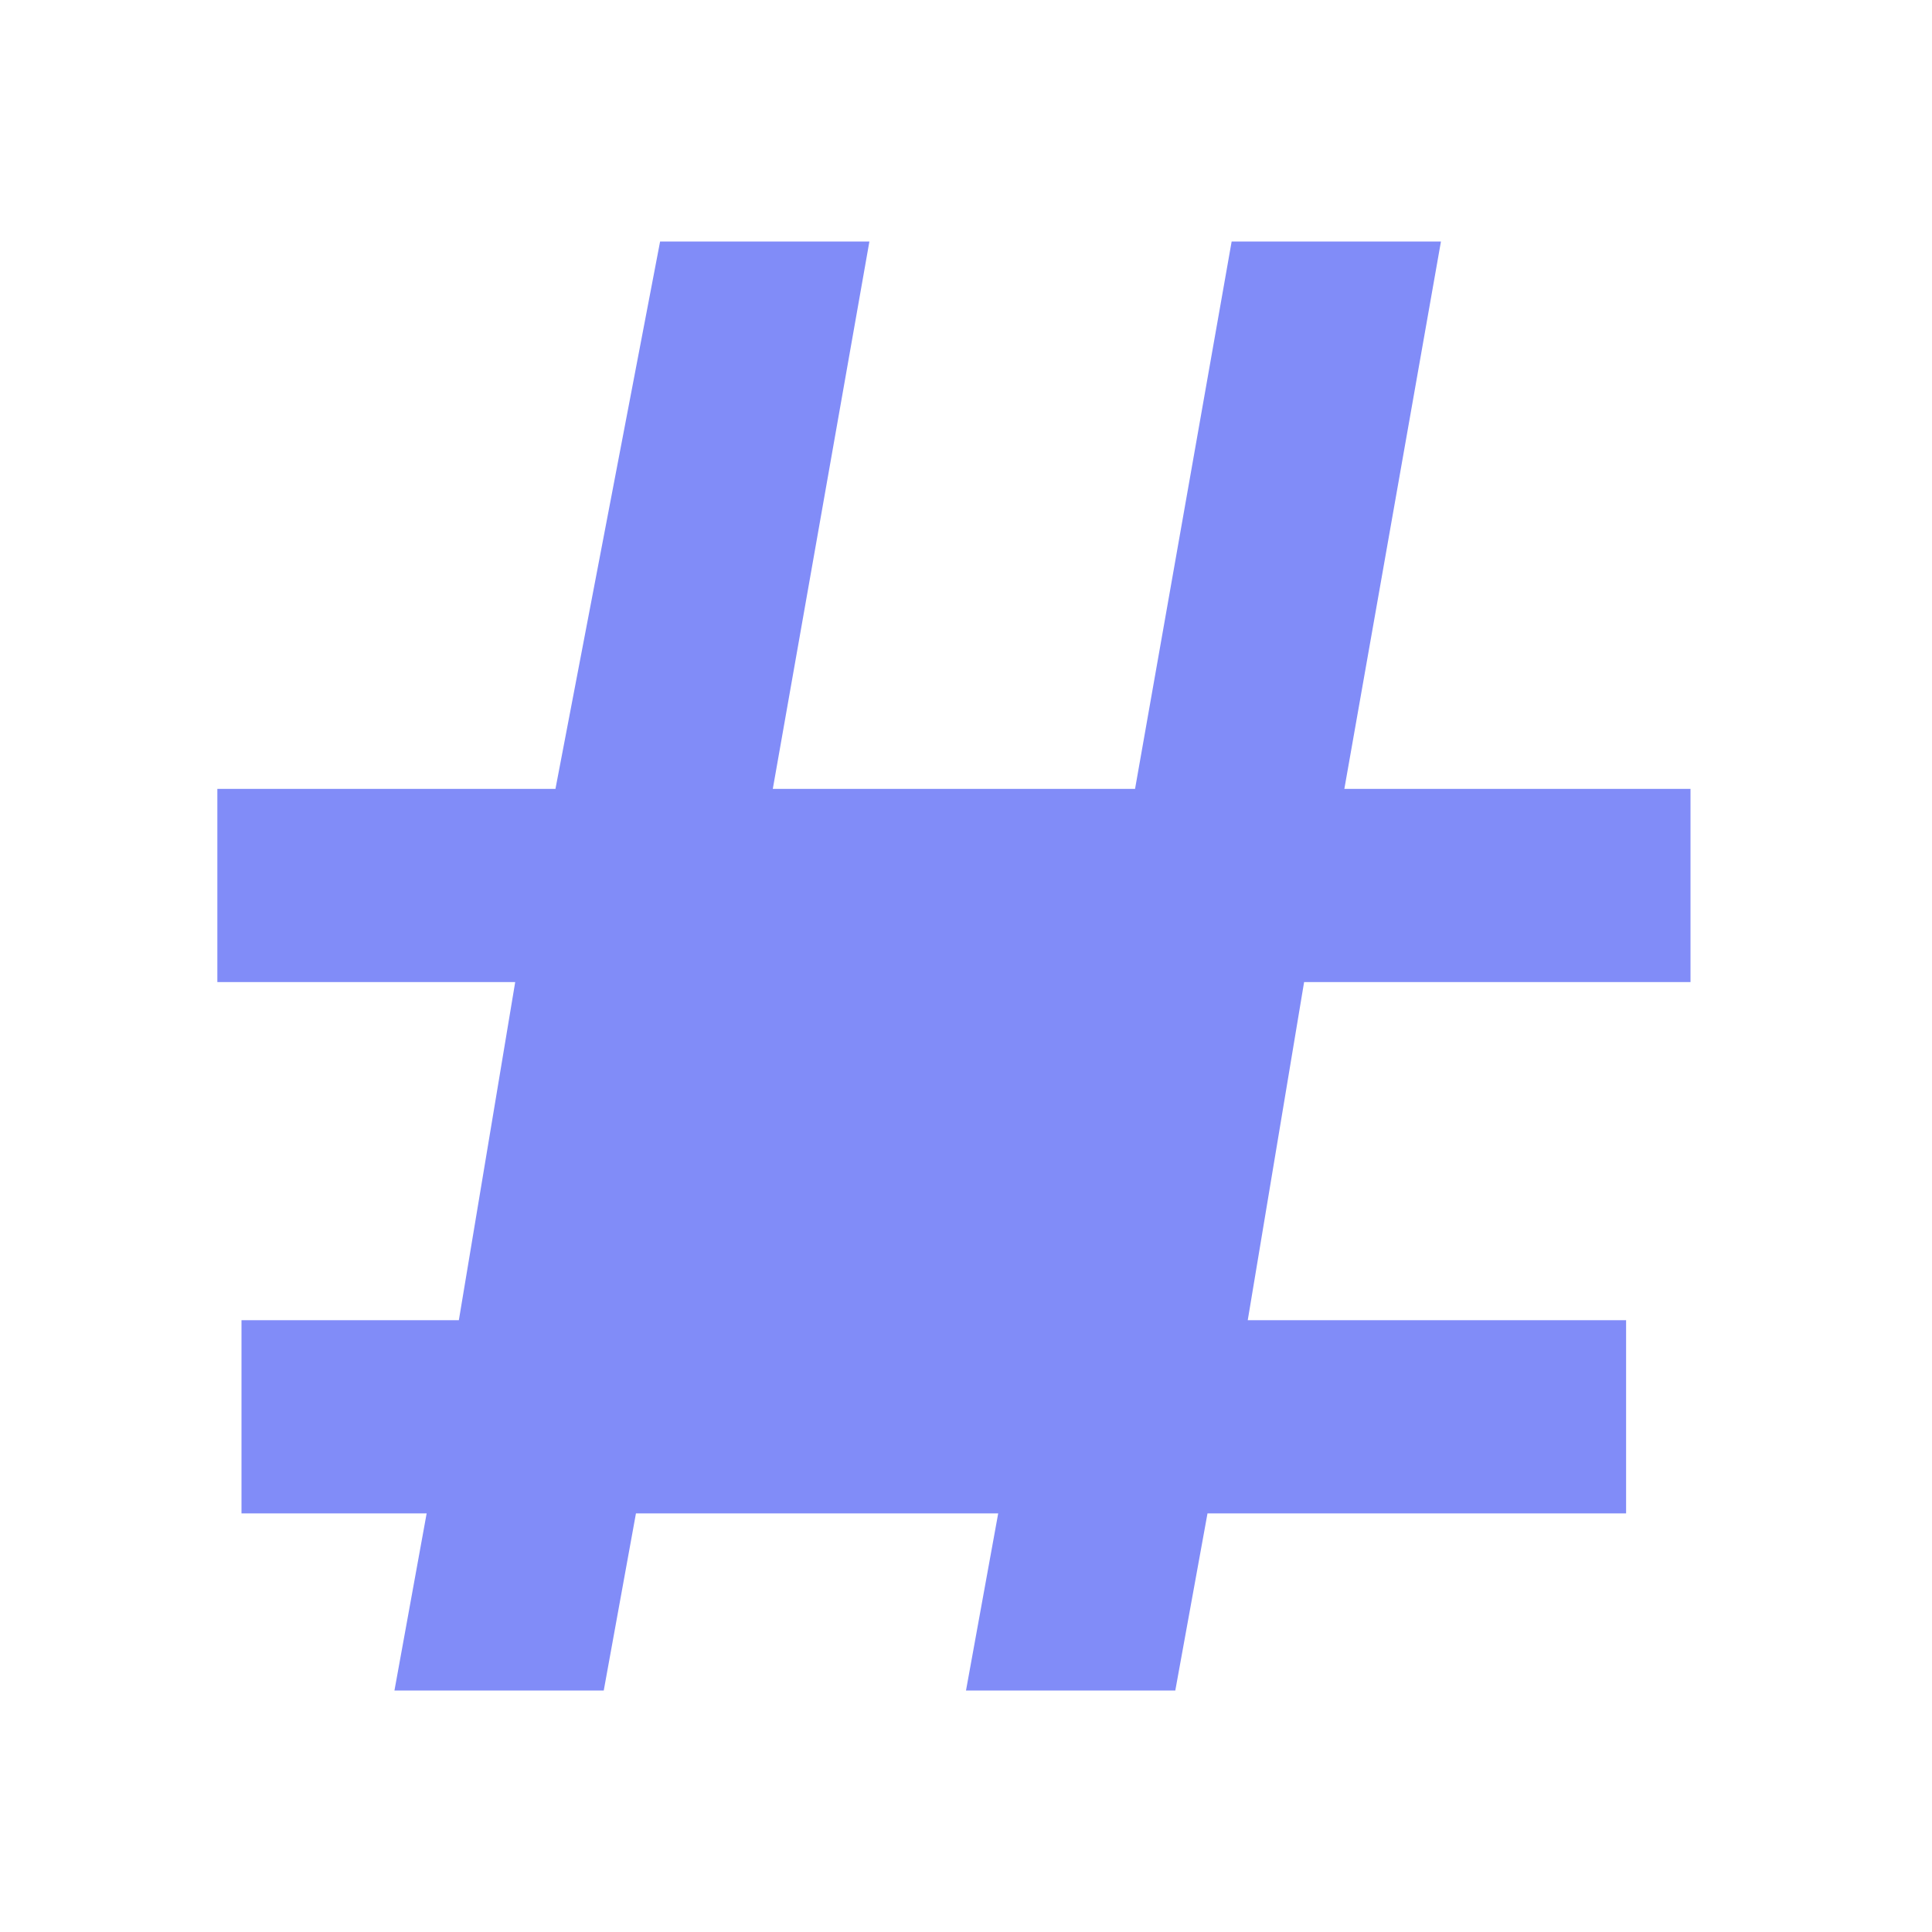
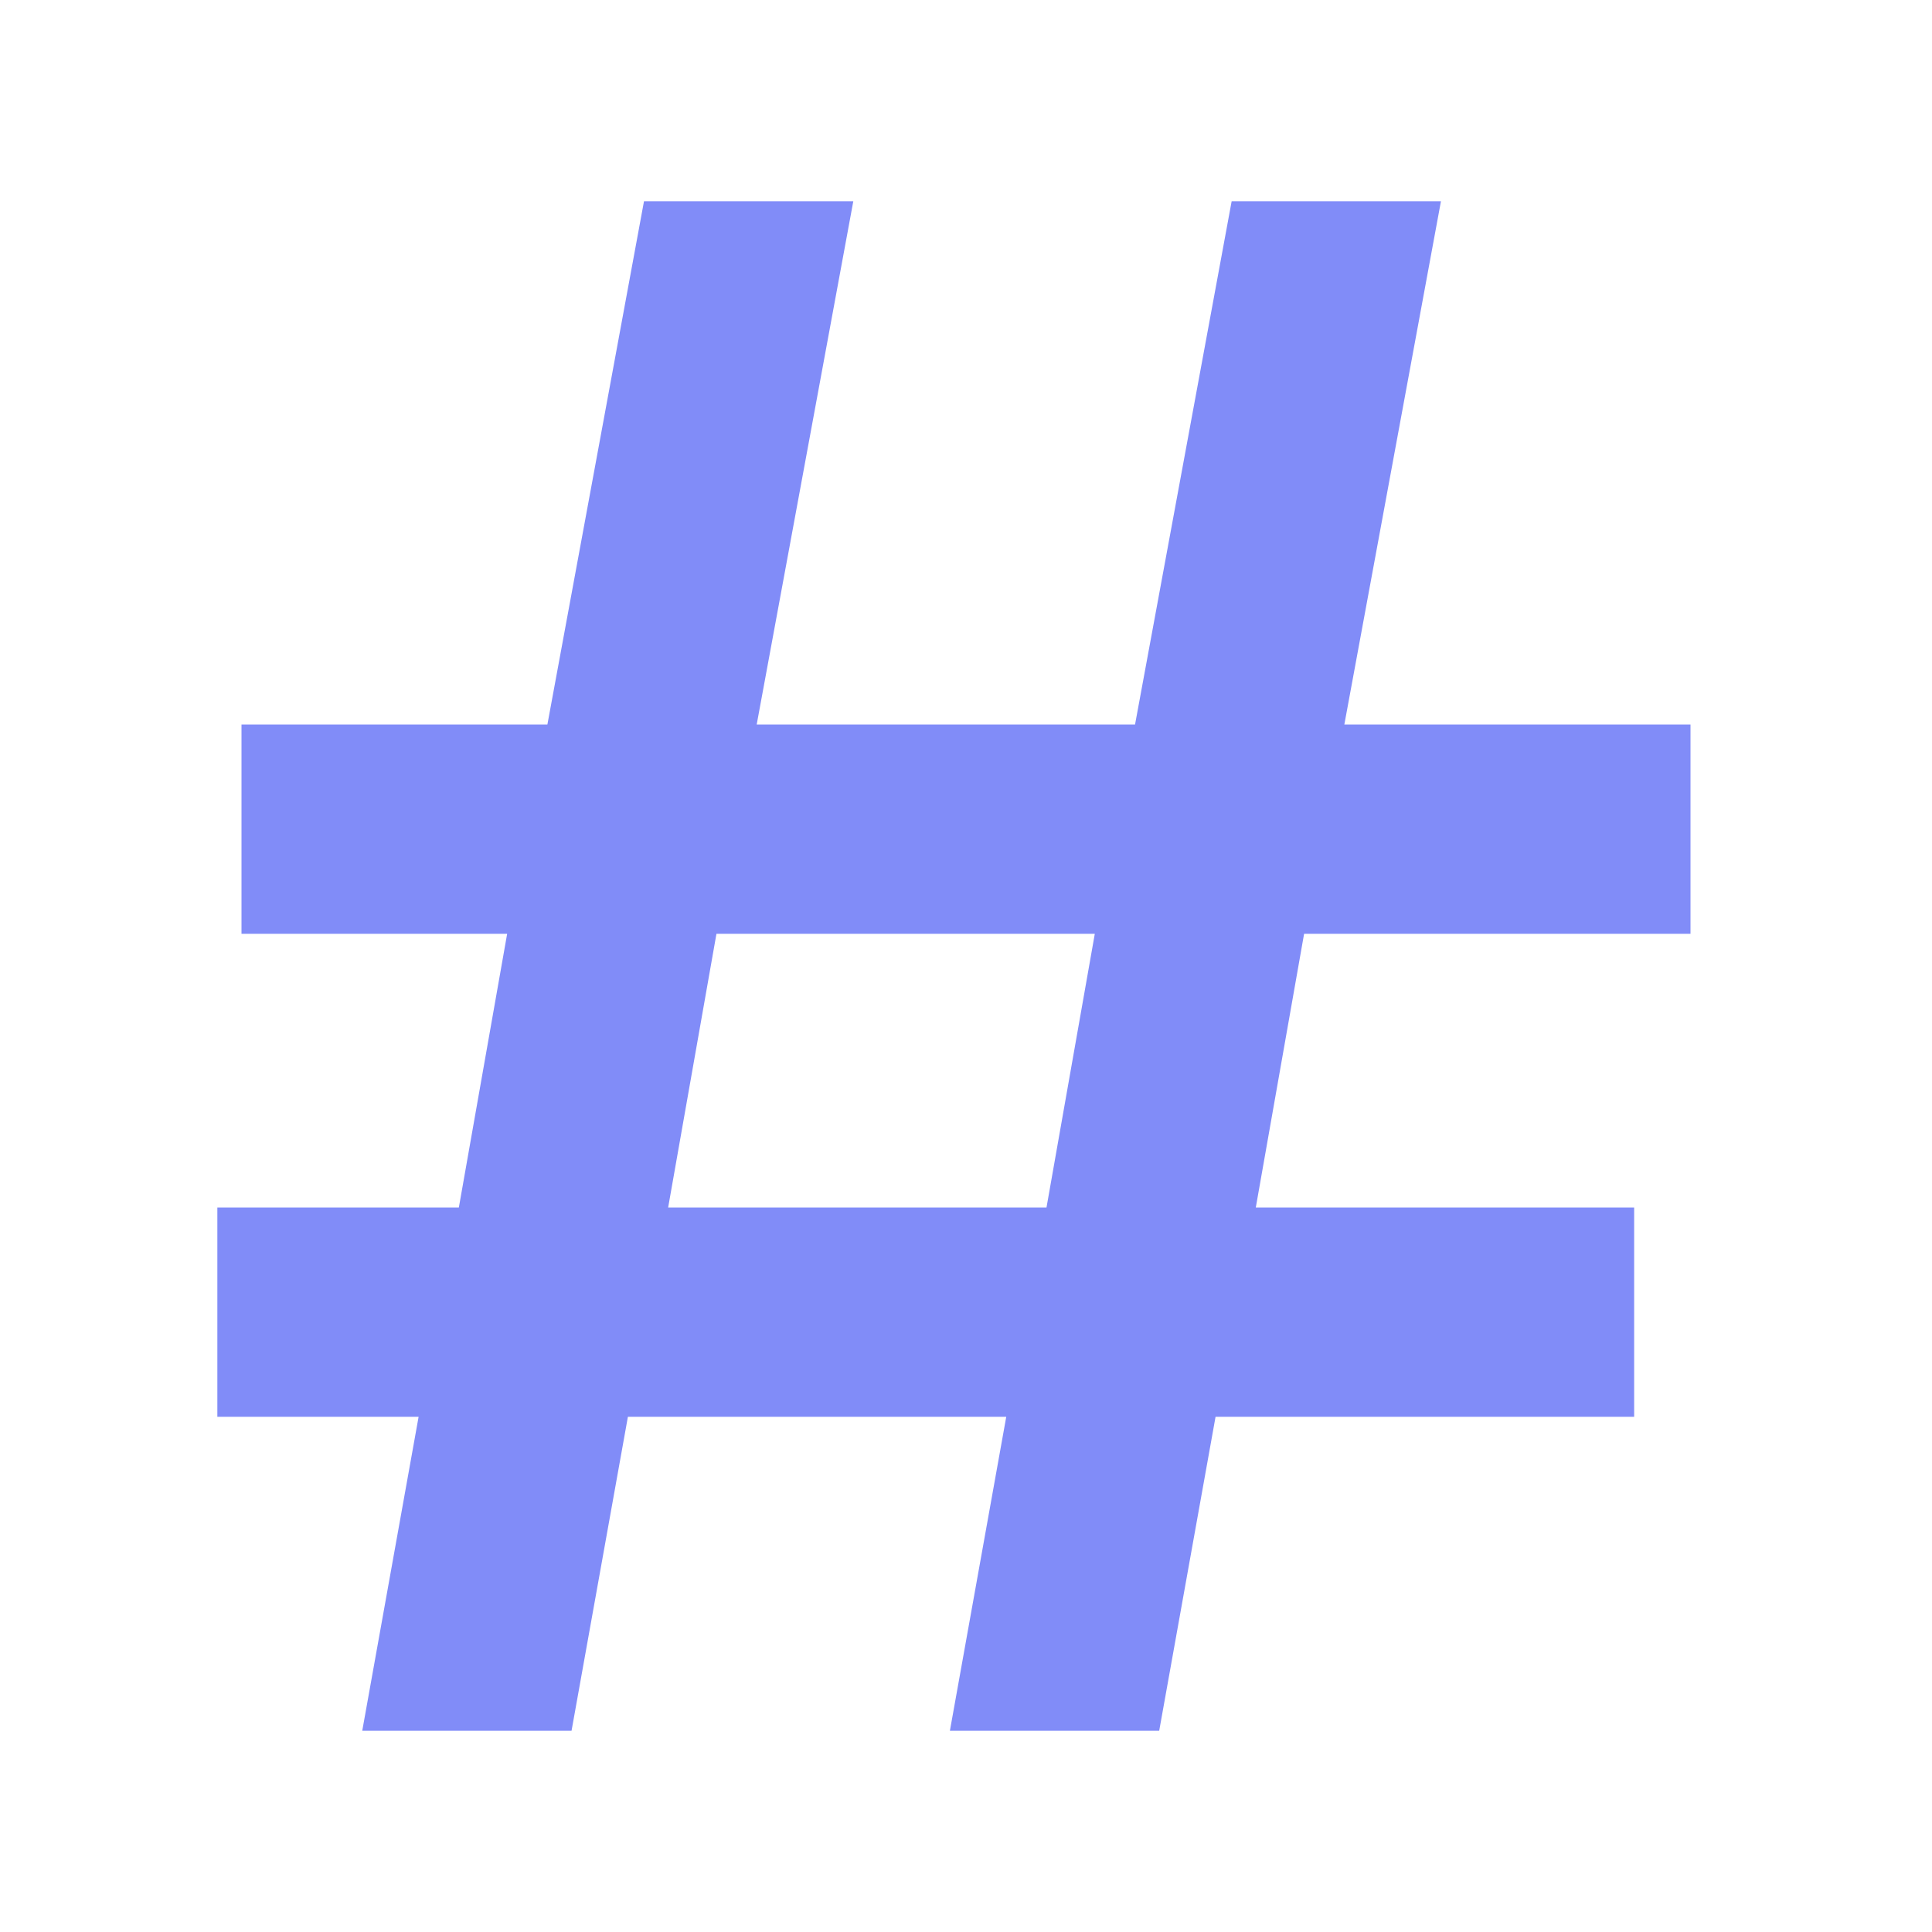
<svg xmlns="http://www.w3.org/2000/svg" viewBox="0 0 24 24">
-   <path fill="#818cf8" d="M8.2 3L10.8 3L9.6 9.8L14.1 9.8L15.3 3L17.9 3L16.7 9.8L21 9.8L21 12.2L16.2 12.2L15.5 16.4L20.2 16.4L20.2 18.8L15 18.8L14.6 21L12 21L12.4 18.8L7.9 18.8L7.5 21L4.9 21L5.3 18.8L3 18.8L3 16.4L5.7 16.4L6.4 12.2L2.7 12.2L2.7 9.8L6.9 9.8Z" />
-   <path fill="#818cf8" d="M9.2 12.2L8.4 16.4L12.8 16.4L13.6 12.2Z" />
+   <path fill="#818cf8" fill-rule="evenodd" d="M8 2.5H10.6L9.4 9H14.1L15.3 2.5H17.9L16.7 9H21V11.6H16.2L15.6 15H20.3V17.6H15.1L14.4 21.5H11.8L12.5 17.6H7.8L7.1 21.5H4.5L5.2 17.6H2.7V15H5.7L6.3 11.6H3V9H6.8ZM8.9 11.6 8.3 15H13L13.6 11.6Z" />
</svg>
